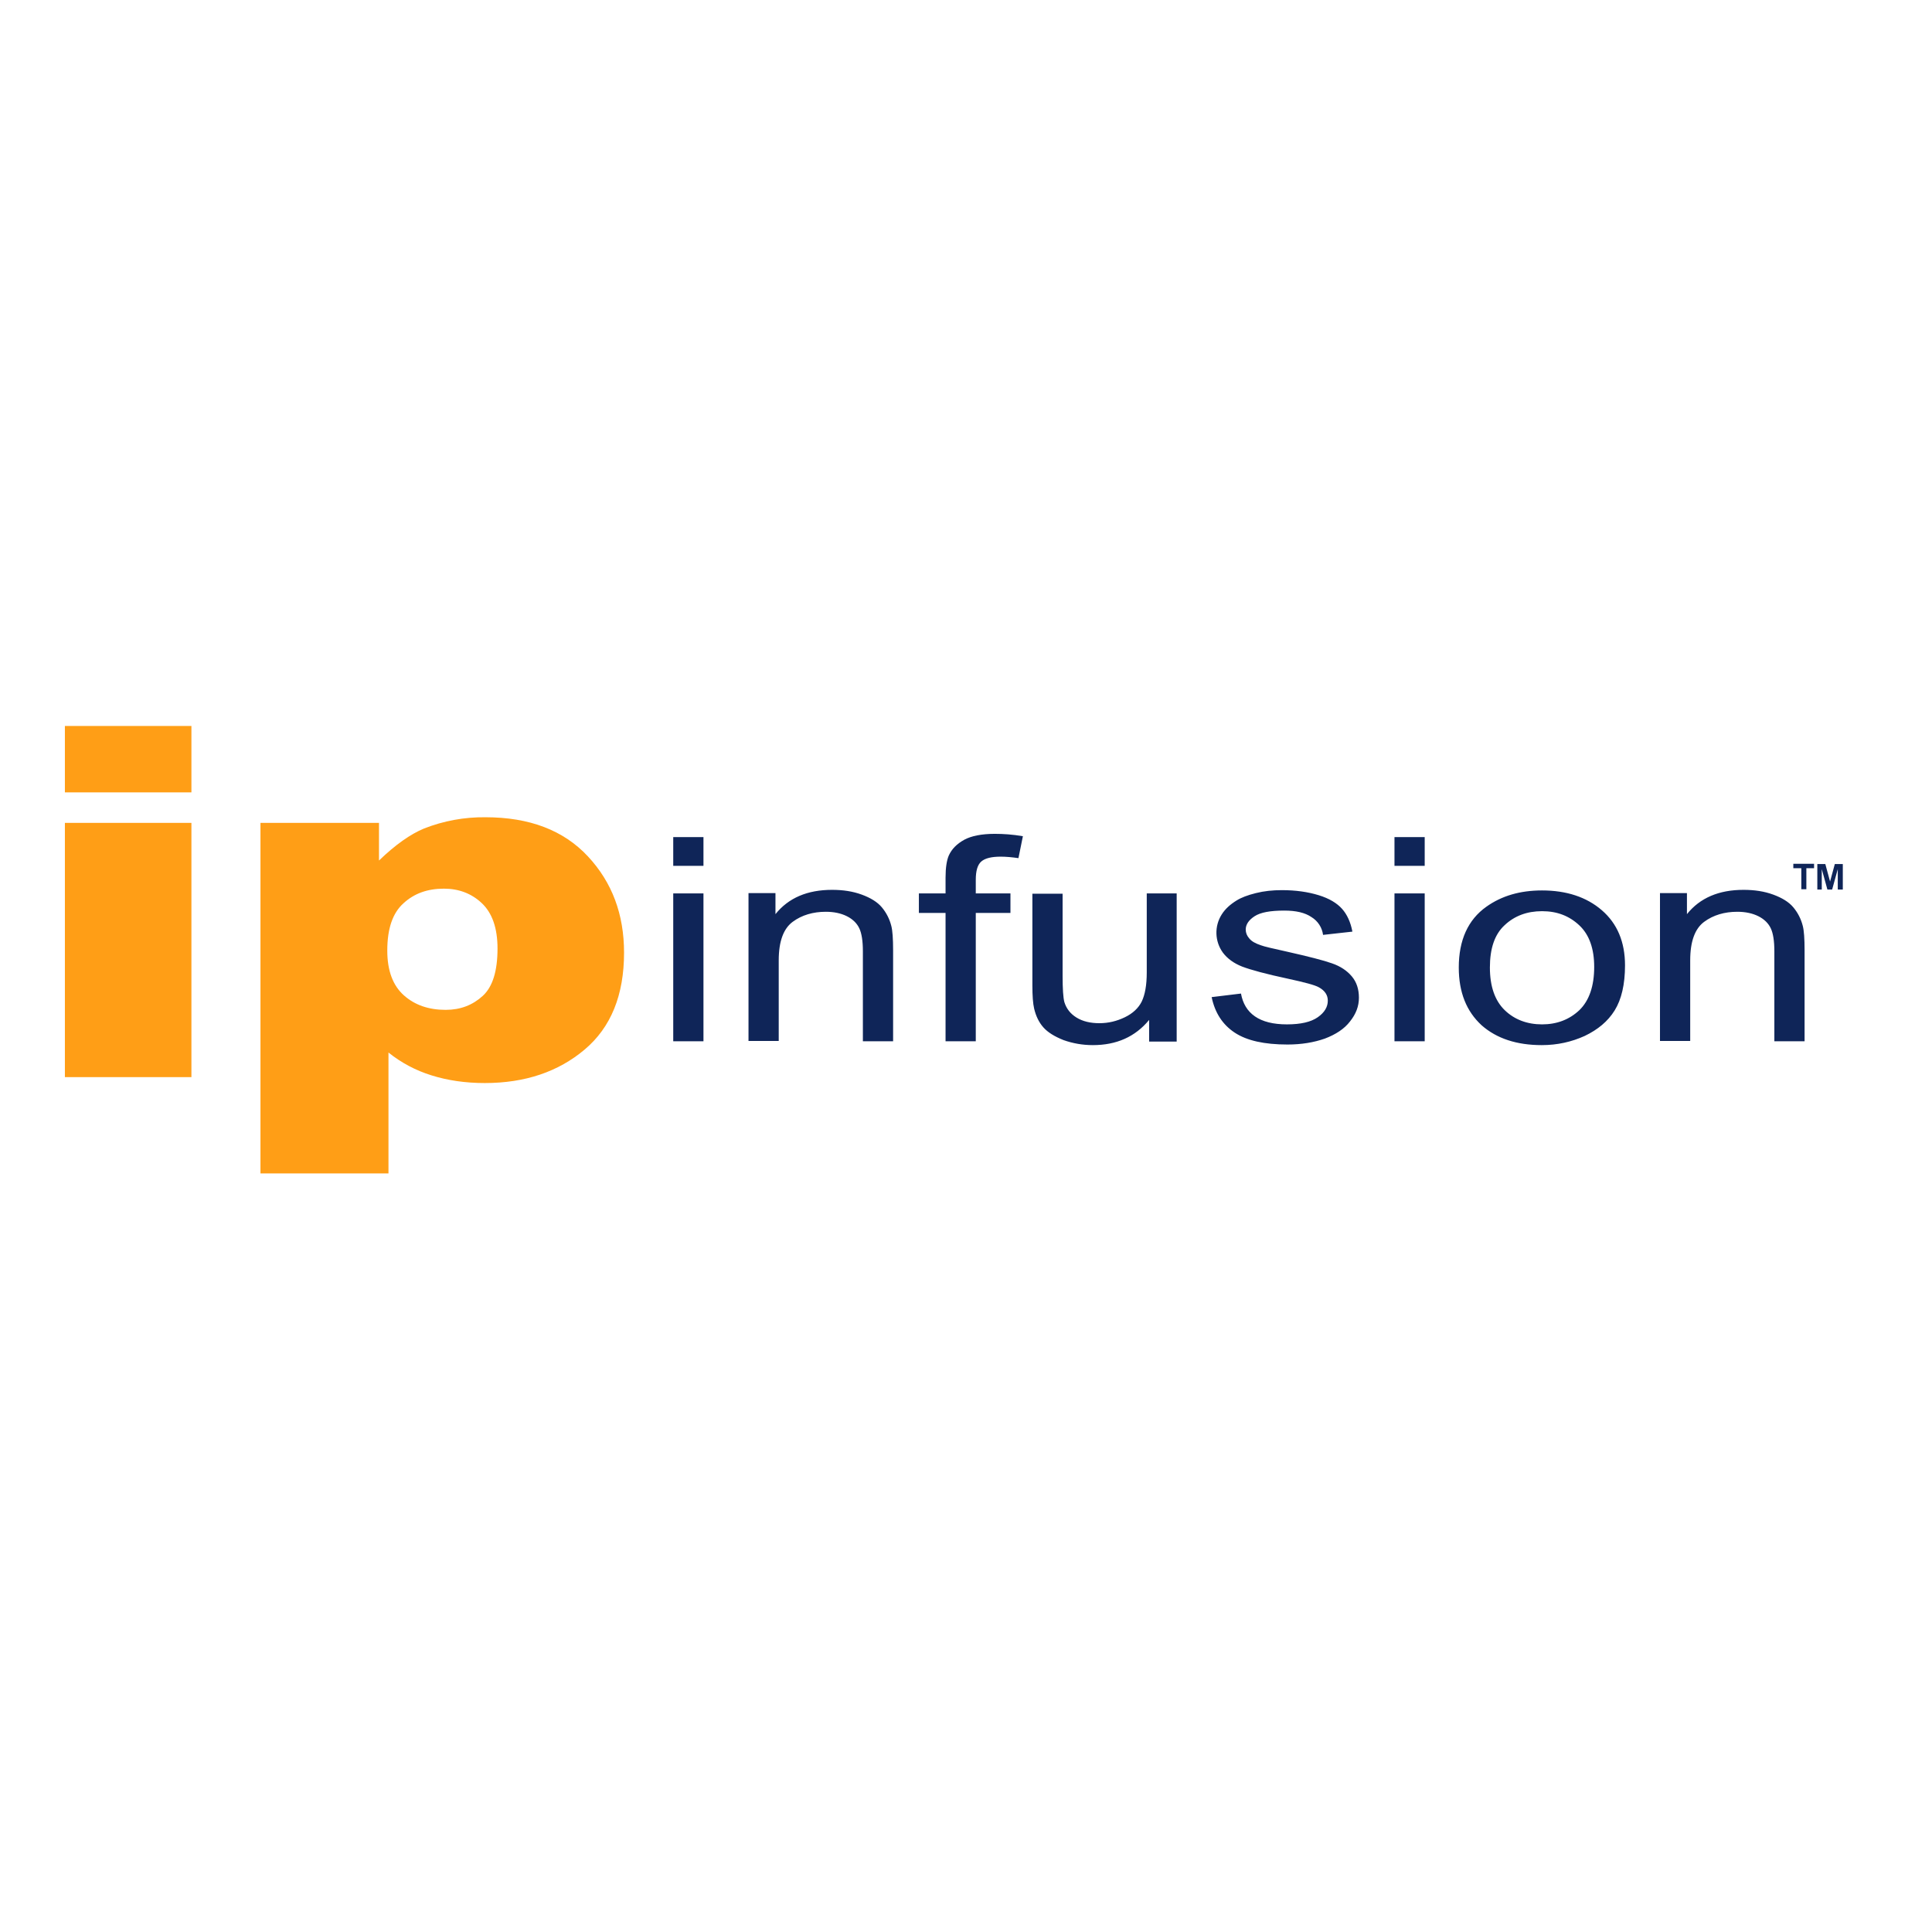
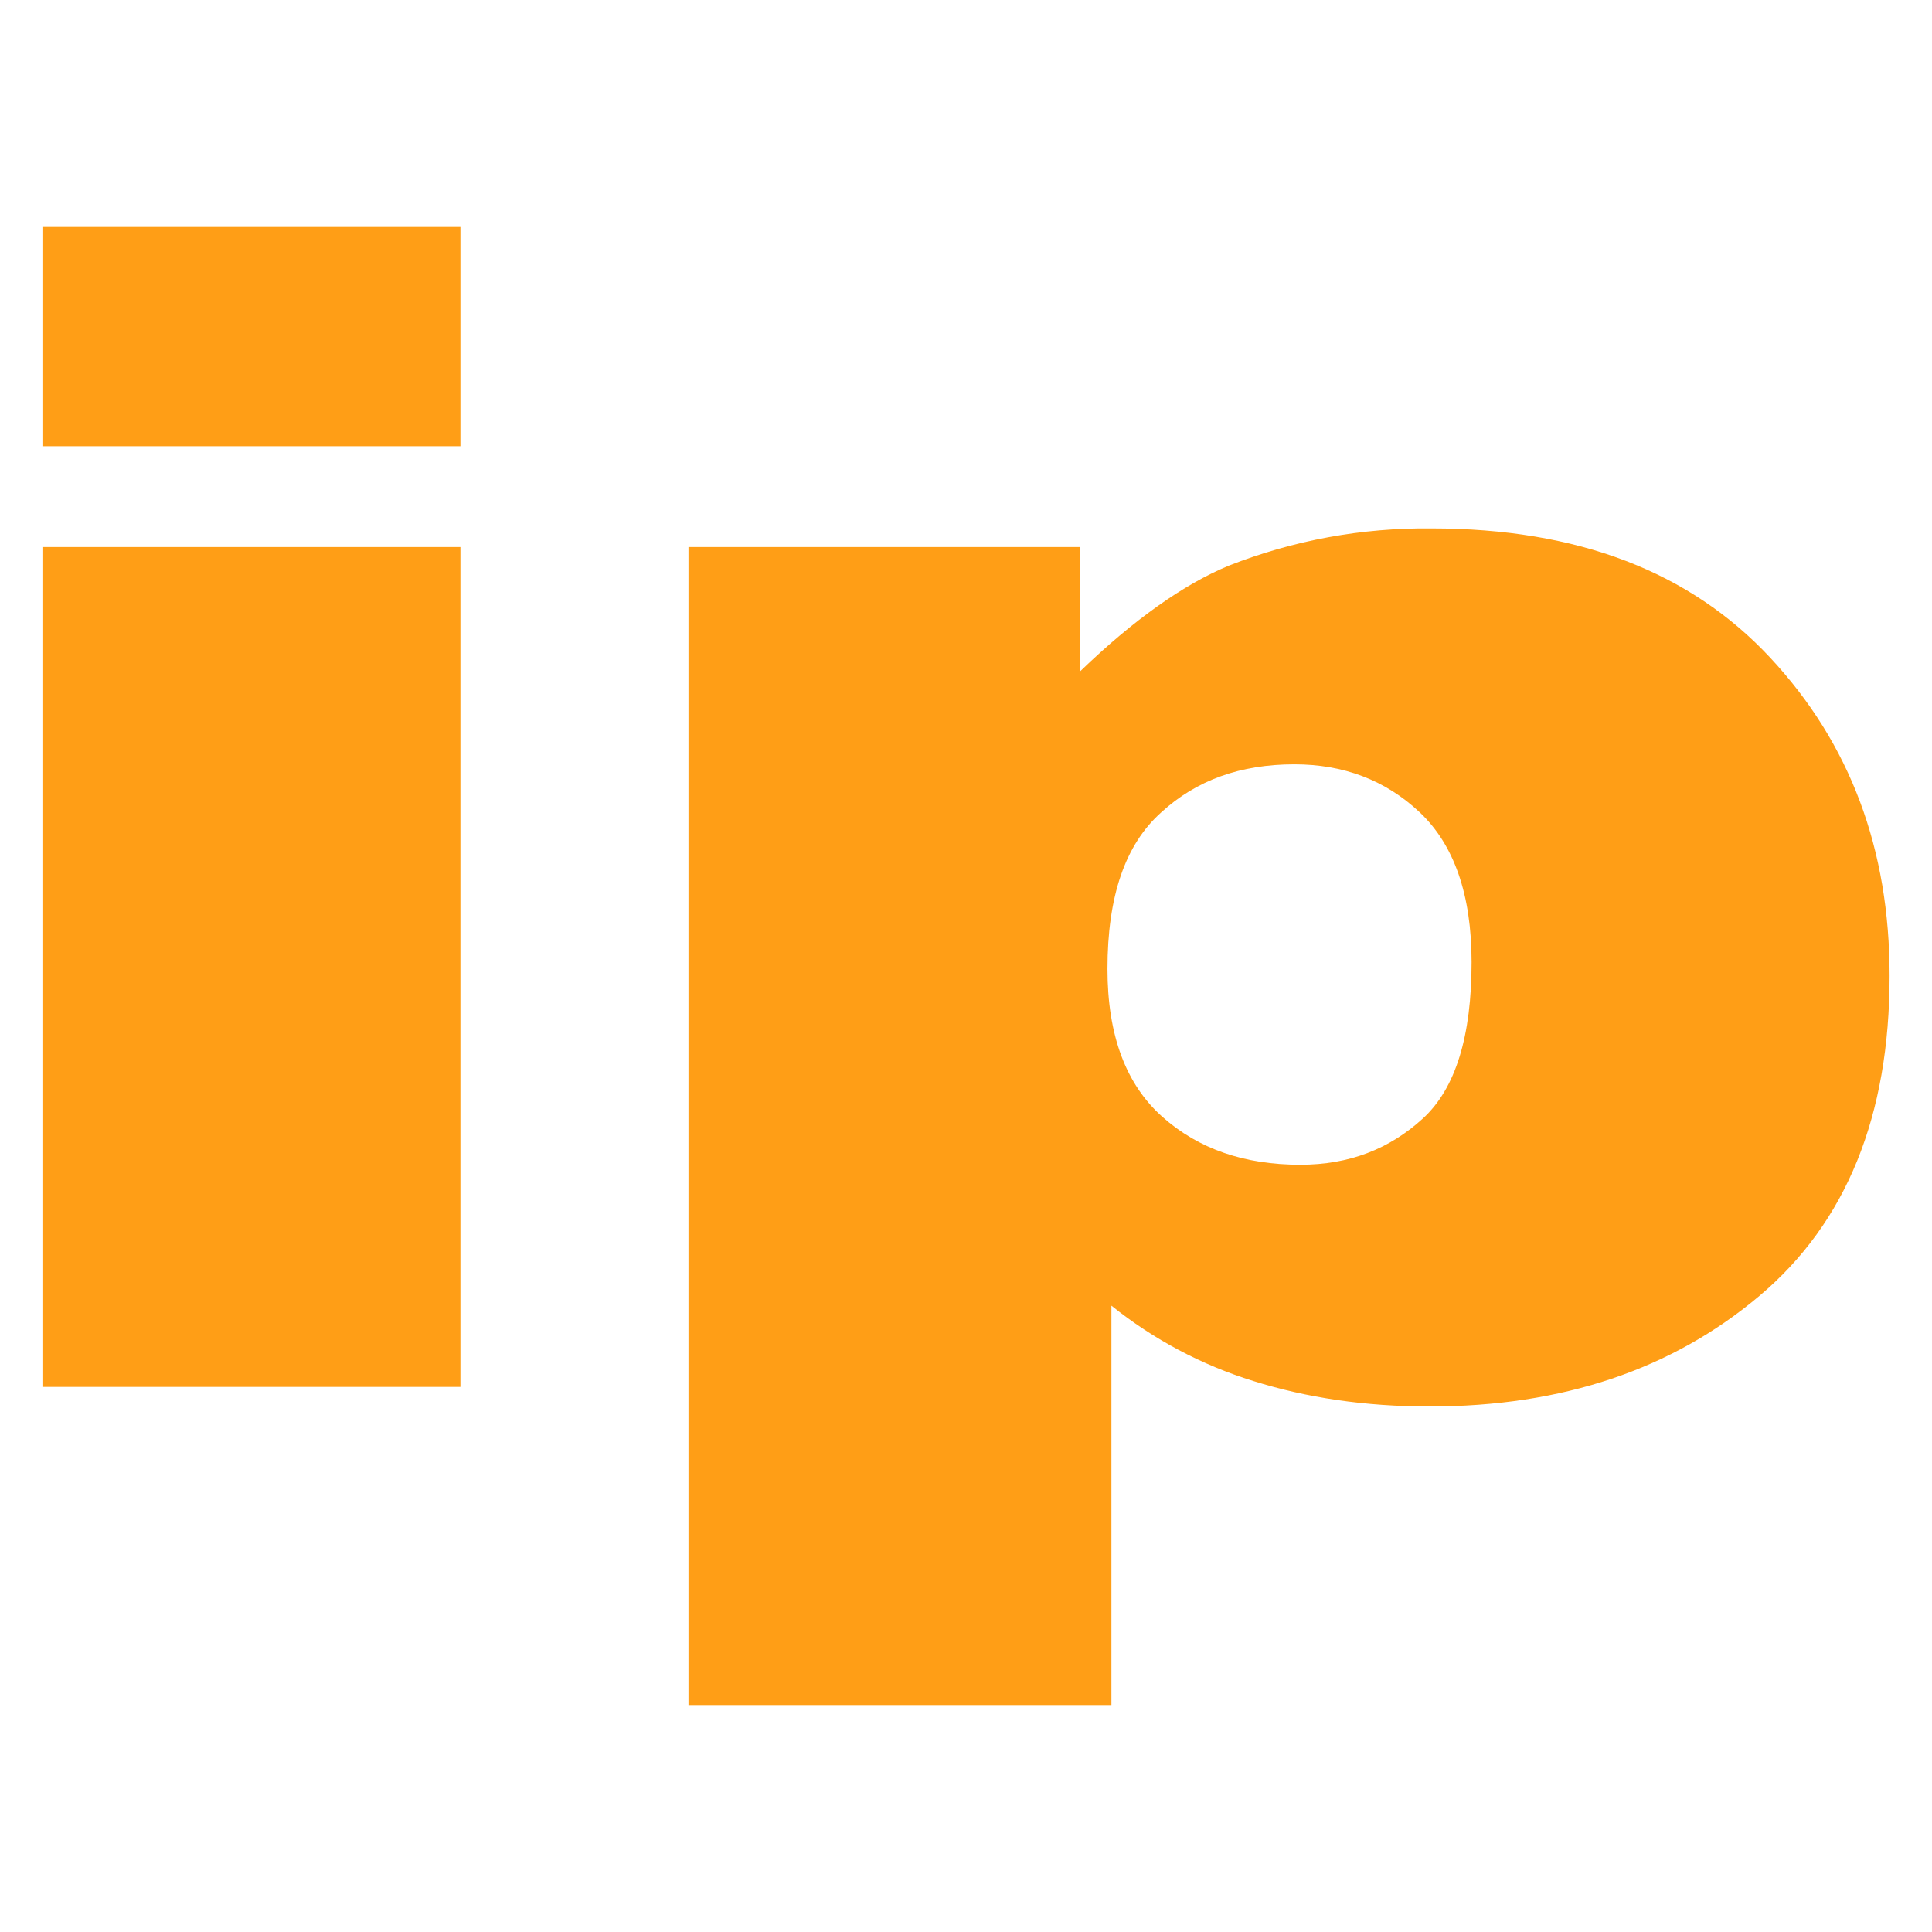
- <svg xmlns="http://www.w3.org/2000/svg" viewBox="-153 -46 652 652" style="enable-background:new -153 -46 652 652" xml:space="preserve">
-   <path d="M-131.1 231.7h42.7v85.8h-42.7v-85.8zm0-32.7h42.7v22.4h-42.7V199zm108.8 75.8c0 6.8 1.9 11.8 5.6 15.1 3.7 3.3 8.4 4.9 14.1 4.9 5 0 9.1-1.6 12.5-4.7 3.4-3.1 5-8.5 5-16 0-6.9-1.8-12-5.3-15.3-3.5-3.3-7.8-4.9-12.8-4.9-5.5 0-10 1.6-13.6 4.9-3.7 3.3-5.5 8.6-5.5 16M-65.1 350V231.7h40v12.7c5.5-5.3 10.6-8.9 15.2-10.8a54.9 54.9 0 0 1 20.7-3.8c14.9 0 26.4 4.4 34.6 13.2 8.2 8.8 12.2 19.6 12.2 32.5 0 14.3-4.4 25.2-13.3 32.7-8.9 7.5-20.1 11.3-33.7 11.3-6.6 0-12.6-.9-18-2.6a43.9 43.9 0 0 1-14.5-7.7V350h-43.2z" style="fill:#ff9e16" />
-   <path d="M74.2 255.5h10.2v49.9H74.2v-49.9zm0-19h10.2v9.7H74.2v-9.7zm35.6 68.9v-27.3c0-6.4 1.6-10.7 4.7-13 3.1-2.3 6.9-3.4 11.2-3.4 2.7 0 5.1.5 7.1 1.5s3.4 2.4 4.2 4.1c.8 1.7 1.2 4.3 1.2 7.7v30.4h10.2v-30.7c0-3.9-.2-6.7-.6-8.2-.6-2.4-1.7-4.5-3.2-6.3-1.5-1.8-3.8-3.2-6.8-4.3-3-1.1-6.3-1.6-10-1.6-8.3 0-14.7 2.7-19.1 8.2v-7.1h-9.1v49.9h10.2zm66.5 0v-43.3H188v-6.6h-11.7v-4.6c0-3 .6-5.1 1.9-6.2 1.3-1.1 3.5-1.6 6.5-1.6 1.9 0 3.9.2 6 .5l1.5-7.4c-3.5-.6-6.6-.8-9.5-.8-4.4 0-7.9.7-10.3 2-2.5 1.4-4.2 3.1-5.2 5.3-.7 1.6-1.1 4.1-1.1 7.5v5.3h-9v6.6h9v43.3h10.2zm67.8 0v-49.9H234v26.7c0 4.3-.6 7.5-1.7 9.8-1.1 2.2-3 4-5.7 5.3-2.7 1.3-5.5 2-8.6 2-3 0-5.6-.6-7.7-1.9-2.1-1.3-3.4-3-4.1-5.2-.4-1.5-.6-4.5-.6-8.9v-27.7h-10.2v30.9c0 3.6.2 6.2.6 7.9.6 2.5 1.6 4.6 3.1 6.3 1.5 1.7 3.8 3.1 6.8 4.3 3.1 1.1 6.4 1.7 9.9 1.7 8 0 14.3-2.8 19-8.5v7.3h9.3zm11.8-14.9c1.1 5.3 3.7 9.3 7.8 12 4.1 2.7 10 4 17.8 4 4.7 0 8.9-.7 12.6-2 3.7-1.4 6.6-3.3 8.5-5.8 2-2.5 3-5.1 3-8 0-2.9-.8-5.3-2.4-7.2-1.6-1.9-3.8-3.4-6.7-4.4-2.8-1-7.9-2.3-15-3.9-5-1.1-8-1.8-9-2.2-1.8-.6-3.1-1.3-3.9-2.3-.8-.9-1.2-1.9-1.2-3 0-1.7 1-3.2 3-4.5 2-1.3 5.3-1.9 10-1.9 4 0 7 .7 9.2 2.2a8.3 8.3 0 0 1 3.9 6l9.9-1.1c-.6-3.2-1.8-5.8-3.5-7.7-1.7-1.9-4.3-3.5-7.9-4.6-3.6-1.1-7.7-1.7-12.4-1.7-3.1 0-6 .3-8.8 1s-4.9 1.5-6.5 2.5c-2.1 1.3-3.8 2.8-5 4.7a11.47 11.47 0 0 0 .4 12.9c1.5 2 3.7 3.6 6.5 4.7 2.9 1.1 8 2.5 15.5 4.1 5.5 1.2 9 2.1 10.4 2.9 2 1.1 3 2.6 3 4.5 0 2.1-1.1 4-3.4 5.6-2.3 1.6-5.7 2.4-10.4 2.4-4.6 0-8.2-.9-10.8-2.7-2.6-1.8-4.1-4.4-4.7-7.7l-9.9 1.2m61.7-35h10.2v49.9h-10.2v-49.9zm0-19h10.2v9.7h-10.2v-9.7zm32.2 44c0 6.4 1.7 11.2 5 14.4 3.3 3.2 7.6 4.8 12.6 4.8s9.2-1.6 12.6-4.8c3.3-3.2 5-8.1 5-14.6 0-6.2-1.7-10.9-5-14-3.4-3.2-7.5-4.8-12.6-4.8s-9.3 1.6-12.6 4.7c-3.4 3.1-5 7.9-5 14.3m-10.5 0c0-9.2 3.1-16.1 9.3-20.5 5.2-3.7 11.4-5.5 18.8-5.5 8.2 0 15 2.2 20.2 6.7 5.2 4.5 7.8 10.7 7.8 18.6 0 6.4-1.2 11.5-3.5 15.2-2.3 3.7-5.7 6.5-10.1 8.6-4.4 2-9.2 3.1-14.5 3.1-8.4 0-15.2-2.2-20.3-6.7-5.1-4.7-7.7-11.1-7.7-19.5m78.1 24.9v-27.3c0-6.4 1.6-10.7 4.7-13 3.1-2.3 6.9-3.4 11.2-3.4 2.7 0 5.1.5 7.1 1.5s3.4 2.4 4.2 4.1c.8 1.7 1.2 4.3 1.2 7.7v30.4H456v-30.7c0-3.9-.2-6.7-.6-8.2-.6-2.4-1.7-4.5-3.2-6.3-1.5-1.8-3.8-3.2-6.8-4.3-3-1.1-6.3-1.6-10-1.6-8.3 0-14.7 2.7-19.1 8.2v-7.1h-9.1v49.9h10.2zm42.9-51.2v-8.6h2.7l1.6 5.9 1.6-5.9h2.7v8.6h-1.7v-6.9l-1.9 6.9h-1.6l-1.9-6.9v6.9h-1.5zm-5.4 0V247h-2.7v-1.5h7v1.5h-2.6v7.1h-1.7z" style="fill:#0f2558" />
+ <svg xmlns="http://www.w3.org/2000/svg" viewBox="-153 -46 652 652" style="enable-background:new -153-46 652 652" xml:space="preserve">
+   <path d="M-138.68 138.61H2.38v283.44h-141.06Zm0-108.02H2.38v74h-141.06Zm359.42 250.4c0 22.46 6.27 38.98 18.5 49.88 12.22 10.9 27.74 16.2 46.57 16.2 16.52 0 30.07-5.3 41.3-15.54 11.23-10.24 16.51-28.08 16.51-52.85 0-22.8-5.94-39.64-17.5-50.54-11.57-10.9-25.77-16.2-42.29-16.2-18.17 0-33.03 5.3-44.93 16.2-12.22 10.9-18.16 28.4-18.16 52.85M79.34 529.41v-390.8H211.5v41.96c18.16-17.51 35.01-29.4 50.2-35.68a181.36 181.36 0 0 1 68.39-12.56c49.22 0 87.21 14.54 114.3 43.61 27.09 29.07 40.3 64.75 40.3 107.36 0 47.24-14.53 83.25-43.93 108.03-29.4 24.77-66.4 37.33-111.33 37.33-21.8 0-41.62-2.98-59.46-8.6a145.02 145.02 0 0 1-47.9-25.43v134.78z" style="fill:#ff9e16;stroke-width:3.303" />
</svg>
